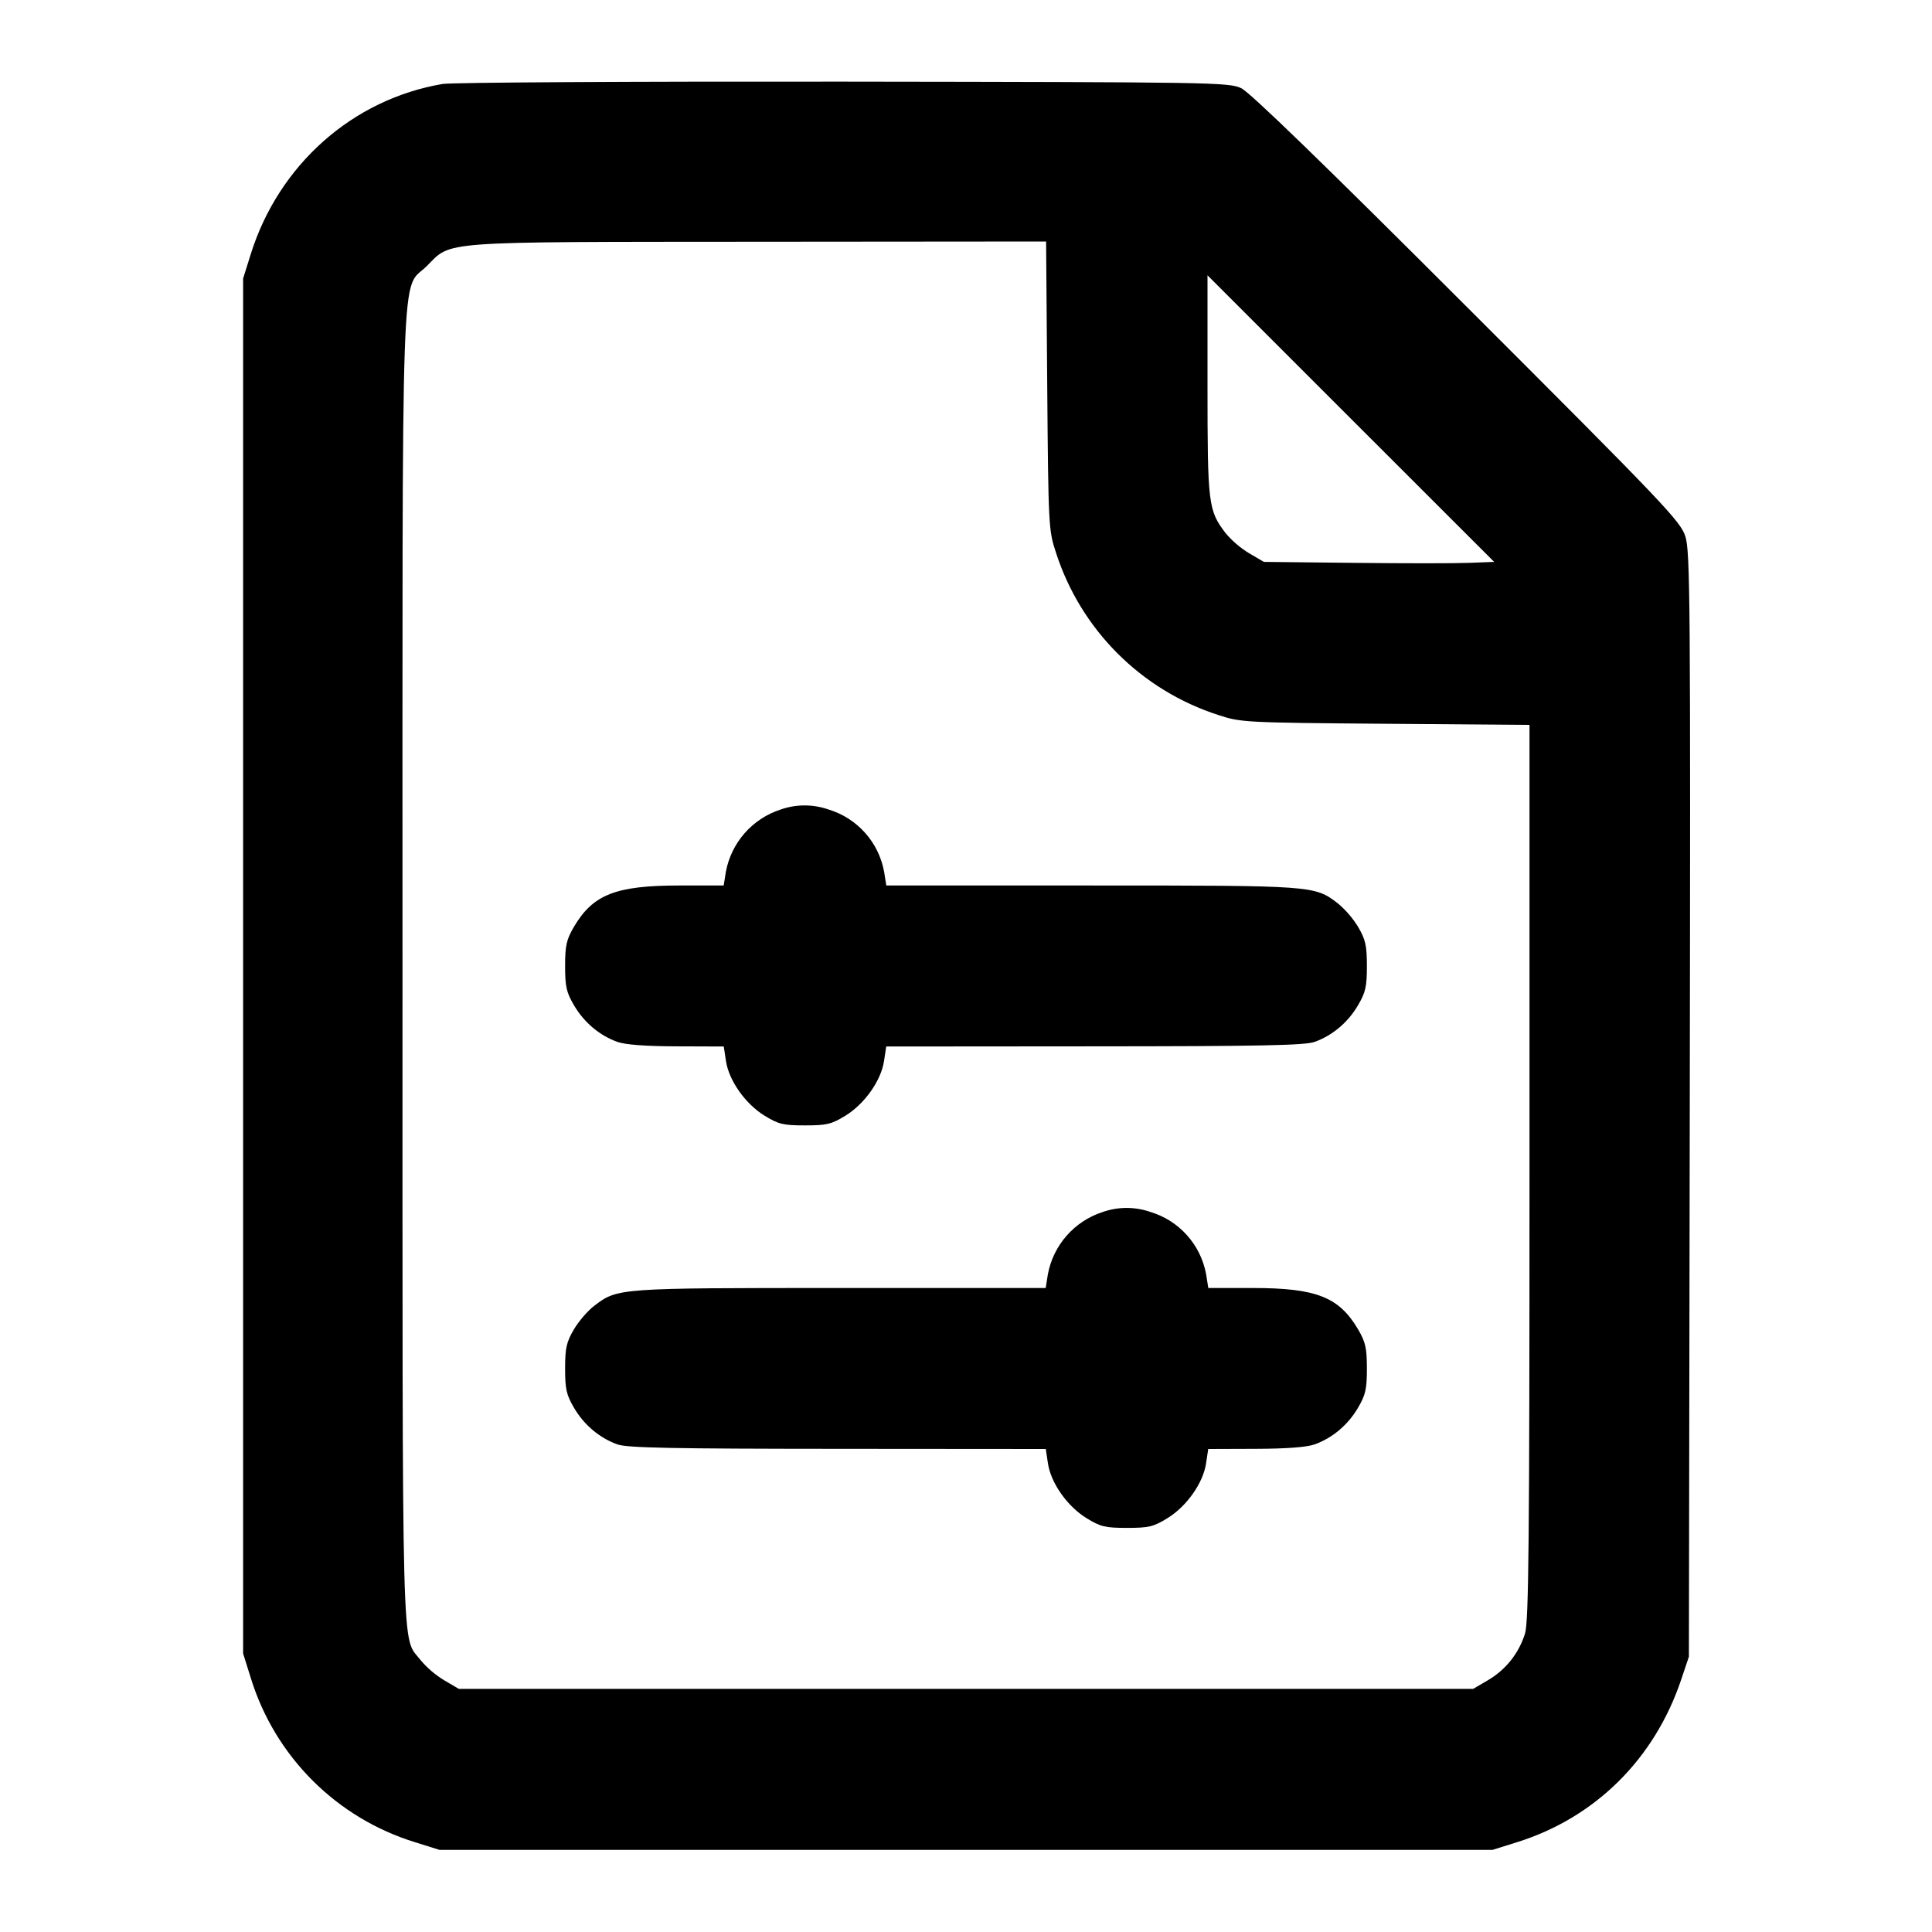
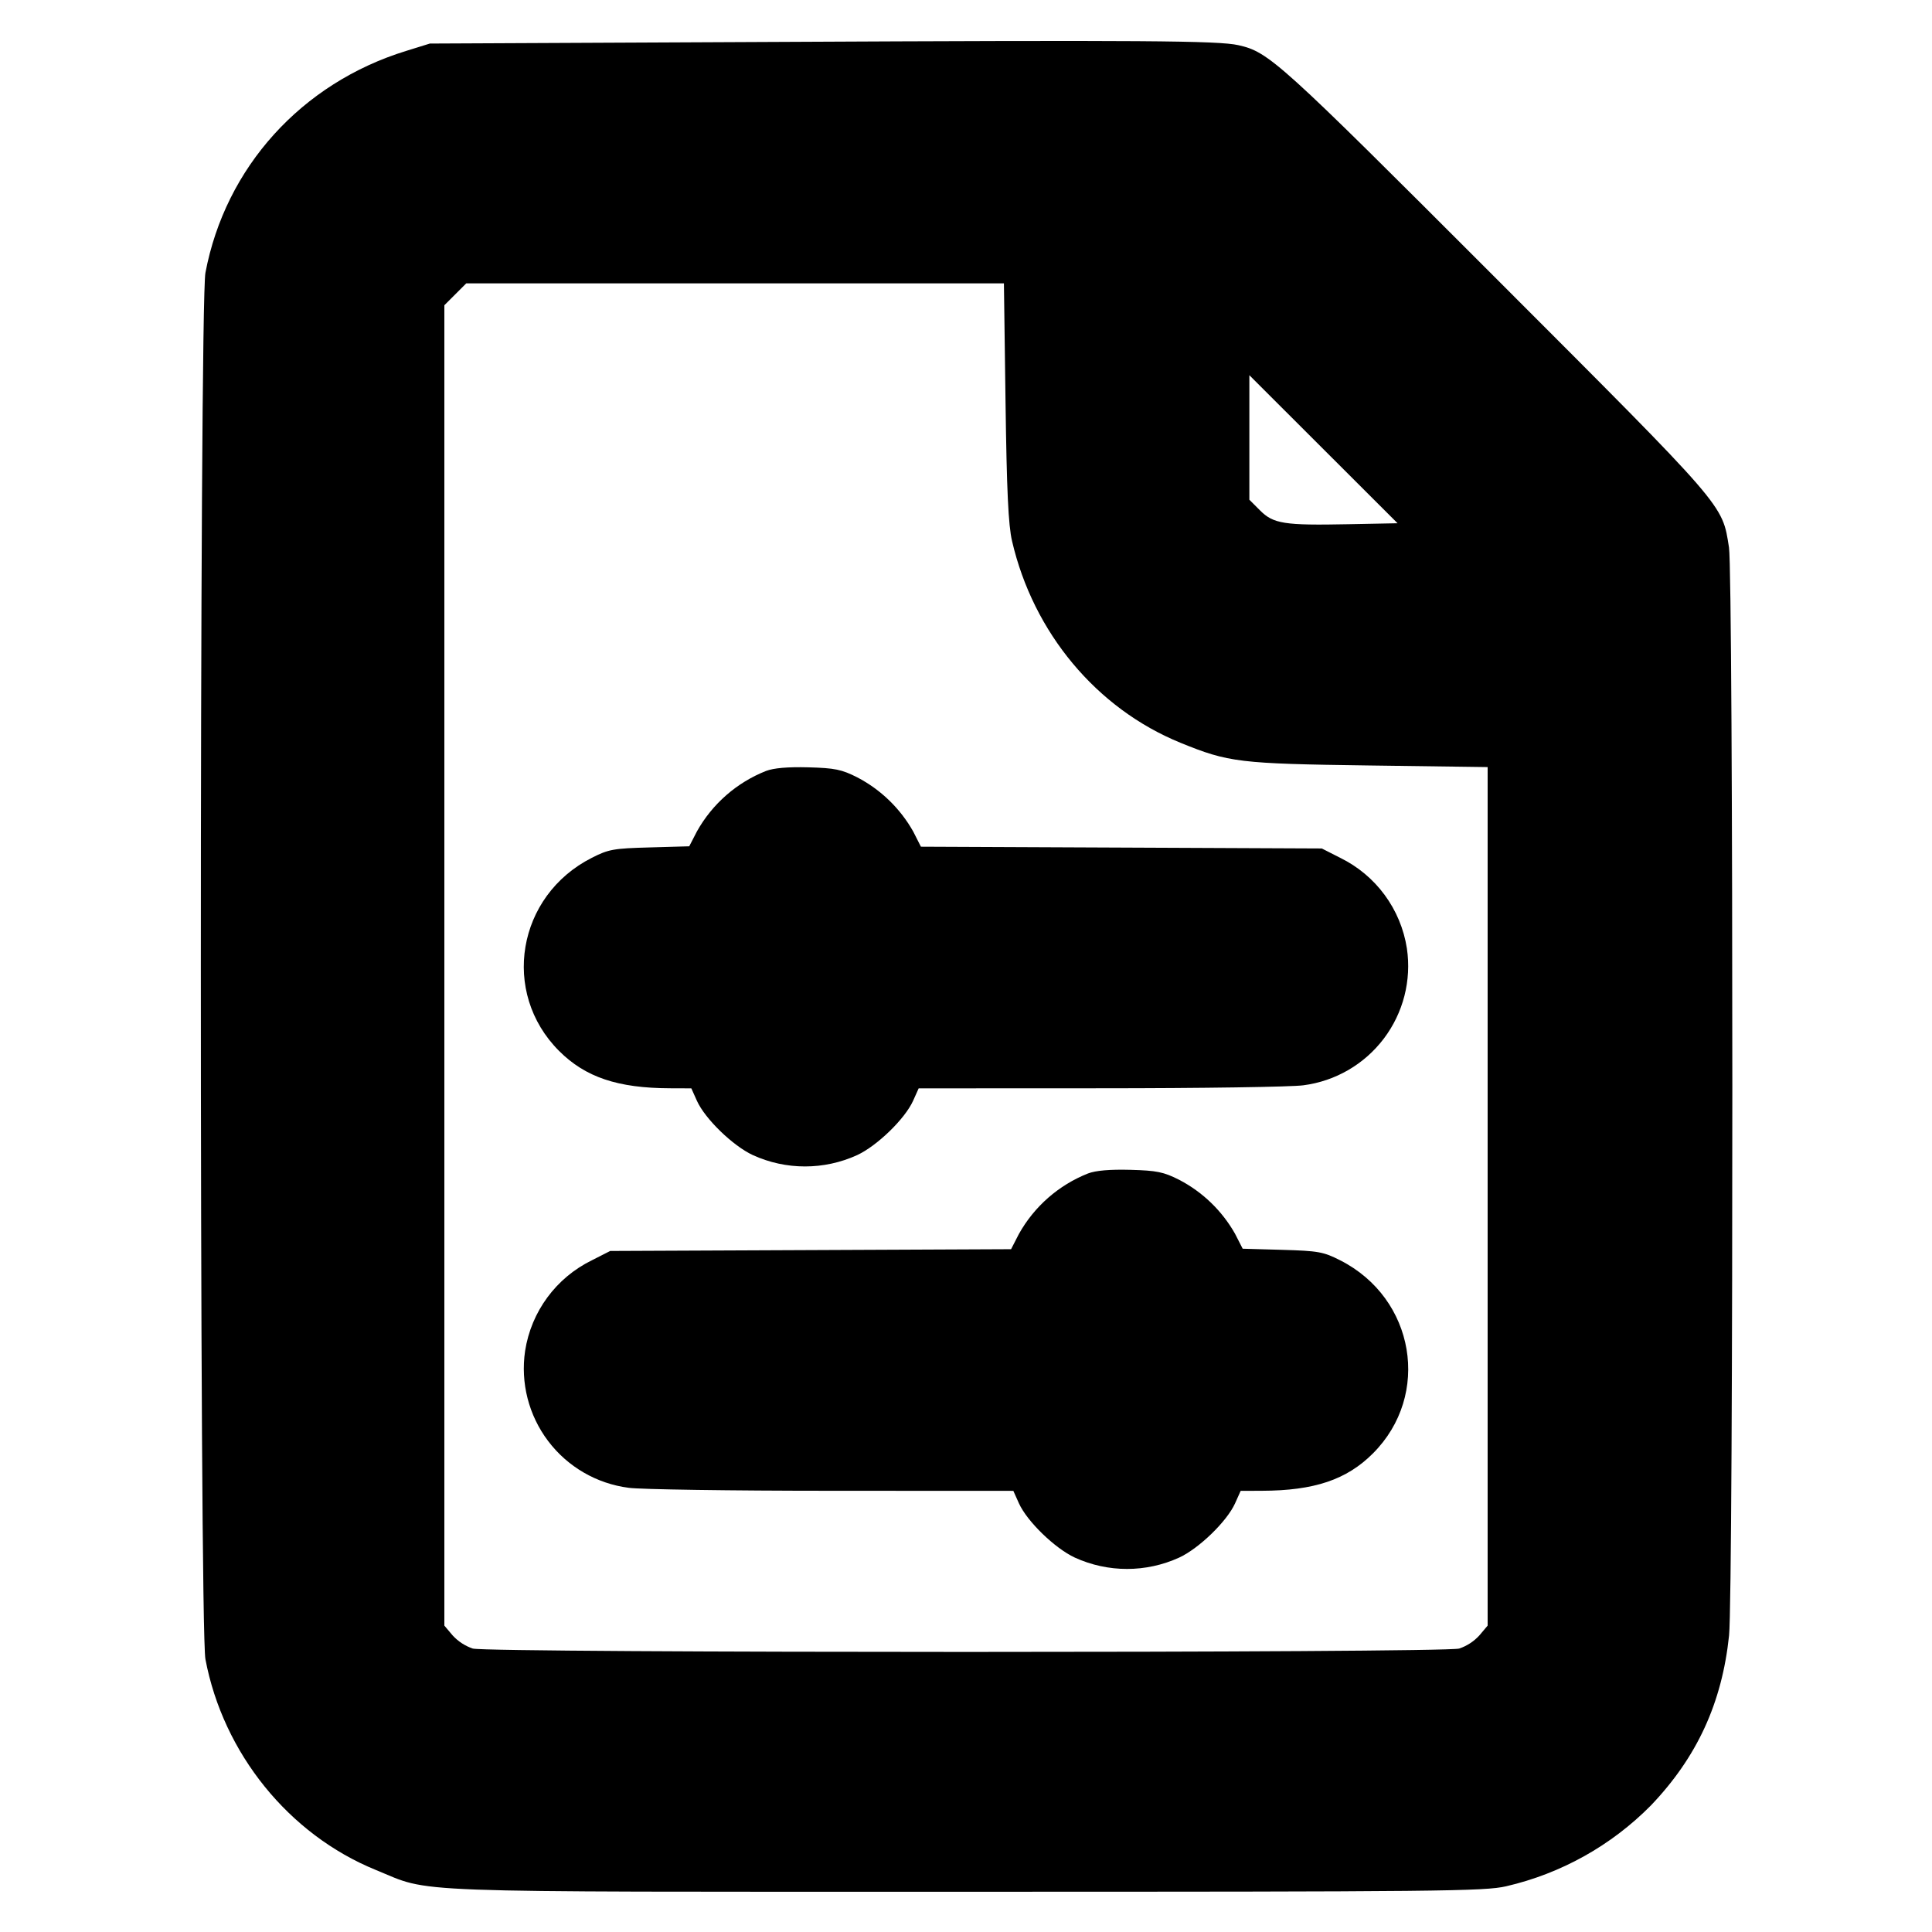
- <svg xmlns="http://www.w3.org/2000/svg" width="24" height="24" fill="none" stroke="currentColor" stroke-width="2" stroke-linecap="round" stroke-linejoin="round" class="lucide lucide-file-sliders">
-   <path d="M5.499 1.043C4.38 1.232 3.461 2.048 3.114 3.16l-.094.3v17.08l.094.3a3.086 3.086 0 0 0 2.046 2.046l.3.094h13.08l.3-.094c.976-.304 1.714-1.035 2.046-2.026l.094-.28.011-6.857c.01-6.257.005-6.875-.055-7.06-.06-.188-.263-.401-2.711-2.847-1.773-1.773-2.698-2.669-2.805-2.72-.154-.073-.335-.076-4.94-.082-2.629-.003-4.871.01-4.981.029m7.51 3.747c.014 1.743.017 1.797.107 2.07a3.126 3.126 0 0 0 2.024 2.024c.273.09.327.093 2.07.107l1.79.014v5.551c0 4.588-.01 5.583-.055 5.734a1.02 1.02 0 0 1-.461.582l-.184.108H5.7l-.184-.108a1.199 1.199 0 0 1-.291-.249c-.24-.315-.225.265-.225-8.601 0-9.134-.026-8.39.304-8.719.311-.312.105-.297 4.123-.3L12.995 3l.014 1.79m5.241 2.202c-.17.007-.814.007-1.43 0L15.7 6.98l-.184-.108a1.199 1.199 0 0 1-.291-.249C15.009 6.34 15 6.265 15 4.785V3.42l1.78 1.78 1.781 1.78-.311.012m-8.555 3.065a1.007 1.007 0 0 0-.678.773L8.99 11h-.549c-.792 0-1.075.111-1.313.516-.091.156-.108.23-.108.484 0 .256.016.328.111.489.125.213.318.375.539.454.098.035.352.054.735.055l.586.002.027.179c.036.243.24.533.479.68.174.107.232.121.503.121s.329-.014.503-.121c.239-.147.443-.437.479-.68l.027-.179 2.586-.002c2.055-.001 2.616-.012 2.735-.055.221-.079.414-.241.539-.454.095-.161.111-.233.111-.489 0-.254-.017-.328-.108-.484a1.209 1.209 0 0 0-.254-.295C16.328 11 16.324 11 13.559 11H11.01l-.027-.17a.996.996 0 0 0-.693-.775.9.9 0 0 0-.595.002m4 5a1.007 1.007 0 0 0-.678.773l-.027.17h-2.549c-2.765 0-2.769 0-3.059.221-.08.061-.195.194-.254.295-.091.156-.108.23-.108.484 0 .256.016.328.111.489.125.213.318.375.539.454.119.043.68.054 2.735.055l2.586.002.027.179c.036.243.24.533.479.68.174.107.232.121.503.121s.329-.014.503-.121c.239-.147.443-.437.479-.68l.027-.179.586-.002c.383-.001.637-.02.735-.055.221-.079.414-.241.539-.454.095-.161.111-.233.111-.489 0-.254-.017-.328-.108-.484-.238-.405-.521-.516-1.313-.516h-.549l-.027-.17a.996.996 0 0 0-.693-.775.9.9 0 0 0-.595.002" fill-rule="evenodd" fill="#000" stroke="none" />
+ <svg xmlns="http://www.w3.org/2000/svg" width="24" height="24" fill="none" stroke="currentColor" stroke-linecap="round" stroke-linejoin="round" stroke-width="3">
+   <path fill="#000" fill-rule="evenodd" stroke="none" d="m9.6.521-4.26.02-.293.091c-1.301.4-2.247 1.446-2.495 2.756-.076.399-.076 16.825 0 17.224.221 1.168 1.036 2.177 2.116 2.617.712.29.191.271 7.332.271 5.895 0 6.444-.006 6.71-.068a3.7 3.7 0 0 0 1.798-1.004c.573-.6.883-1.272.971-2.111.055-.524.054-13.168-.001-13.517-.086-.542-.021-.467-2.896-3.344C15.88.752 15.764.647 15.383.561 15.133.505 14.215.498 9.6.521m2.891 4.469c.015 1.112.035 1.534.081 1.731.264 1.139 1.05 2.081 2.092 2.506.599.244.728.26 2.346.282l1.47.02v10.665l-.103.122a.6.6 0 0 1-.25.163c-.204.056-12.05.056-12.254 0a.6.6 0 0 1-.25-.163l-.103-.122V3.792l.136-.136.136-.136h6.679zm4.259 1.522c-.799.016-.931-.005-1.098-.172l-.132-.132V4.661l.92.919.921.92zM9.516 9.577a1.7 1.7 0 0 0-.858.75l-.096.186-.491.014c-.448.012-.511.023-.719.129-.93.471-1.133 1.673-.407 2.399.327.327.729.462 1.379.464l.264.001.07.156c.101.223.446.558.694.673a1.56 1.56 0 0 0 1.296 0c.248-.115.593-.45.694-.673l.07-.156 2.264-.001c1.245 0 2.376-.017 2.514-.037a1.494 1.494 0 0 0 1.287-1.7 1.51 1.51 0 0 0-.829-1.126l-.228-.116-2.49-.011-2.49-.011-.096-.189a1.7 1.7 0 0 0-.694-.672c-.195-.099-.28-.116-.608-.125q-.382-.01-.526.045m4 5a1.7 1.7 0 0 0-.859.752l-.097.189-2.49.011-2.49.011-.228.116a1.51 1.51 0 0 0-.829 1.126 1.494 1.494 0 0 0 1.287 1.7c.138.02 1.269.037 2.514.037l2.264.001.07.156c.101.223.446.558.694.673a1.56 1.56 0 0 0 1.296 0c.248-.115.593-.45.694-.673l.07-.156.264-.001c.65-.002 1.052-.137 1.379-.464.726-.726.523-1.928-.407-2.399-.208-.106-.272-.117-.719-.13l-.492-.014-.095-.186a1.7 1.7 0 0 0-.692-.669c-.195-.099-.28-.116-.608-.125q-.382-.01-.526.045" />
</svg>
